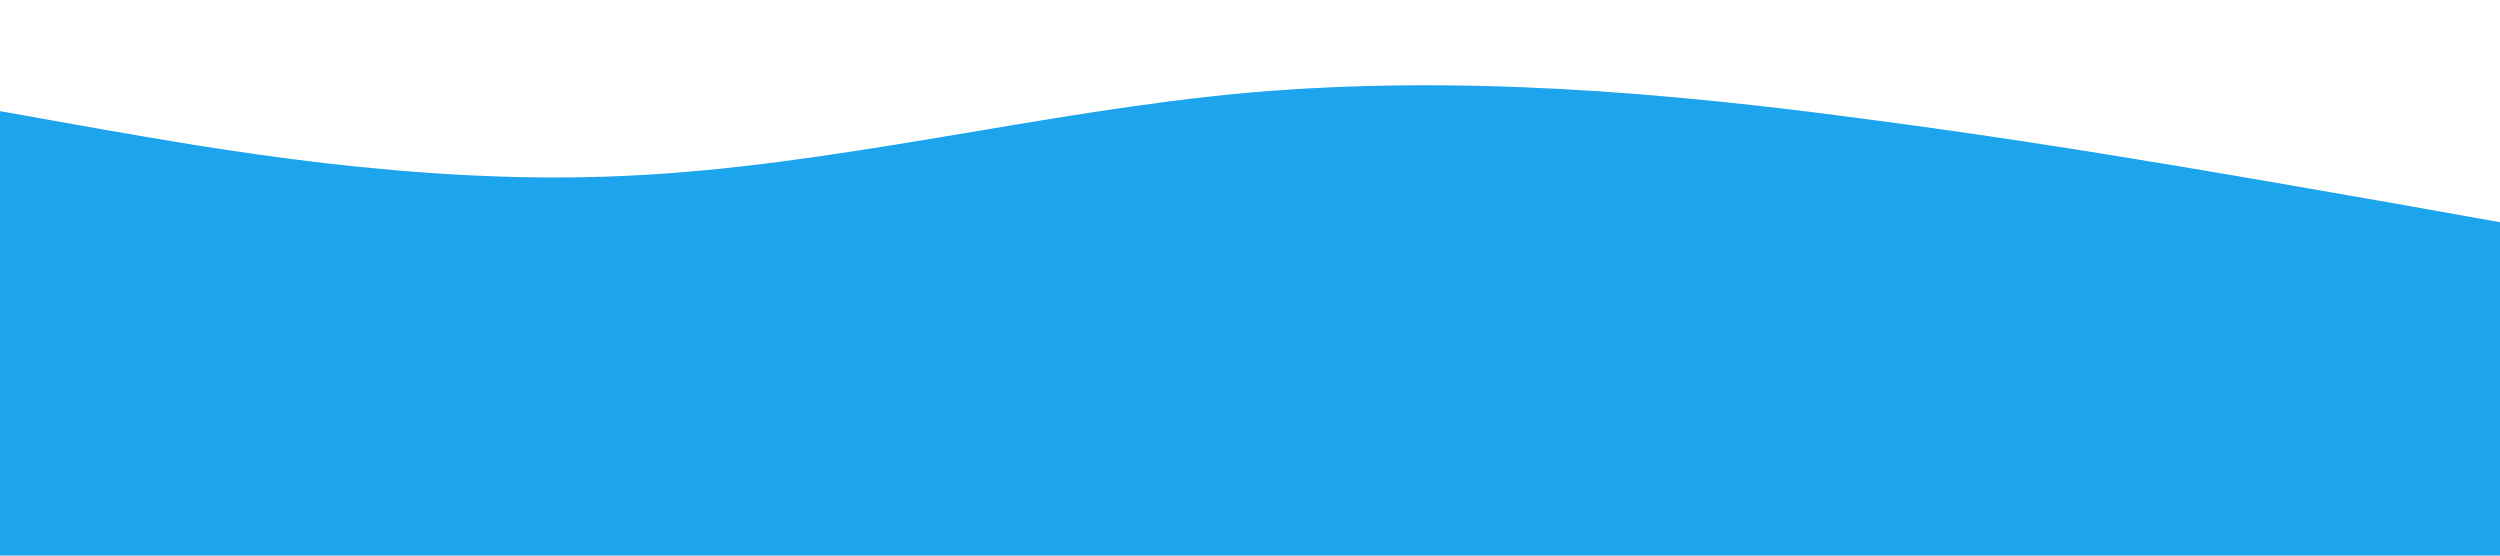
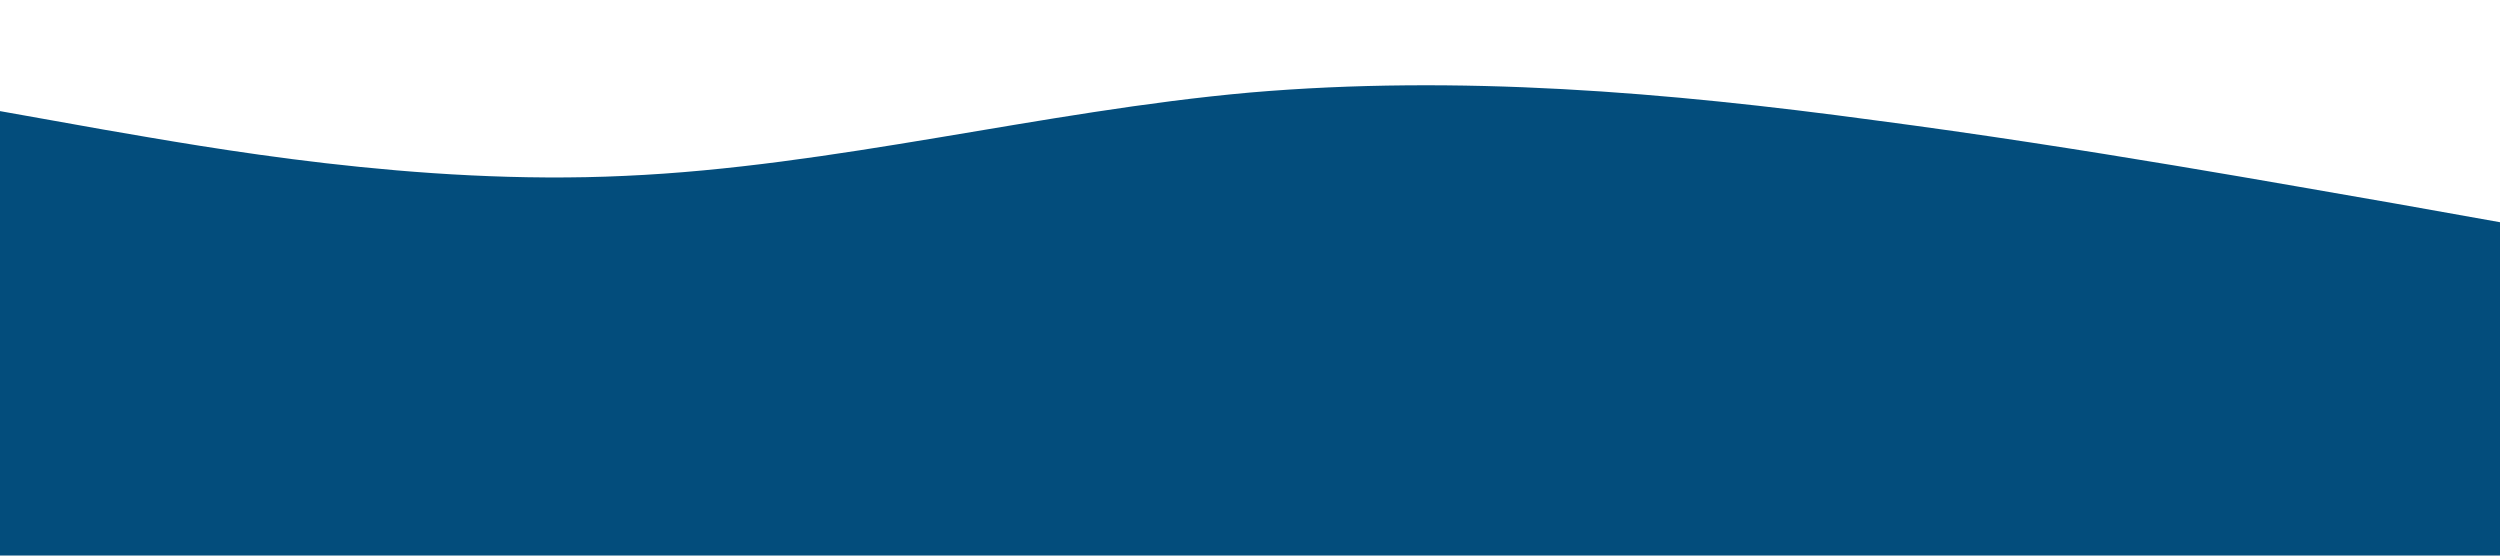
<svg xmlns="http://www.w3.org/2000/svg" viewBox="0 0 1440 320">
-   <path fill="#1ca4ed" fill-opacity="1" d="M0,64L60,74.7C120,85,240,107,360,101.3C480,96,600,64,720,53.3C840,43,960,53,1080,69.3C1200,85,1320,107,1380,117.3L1440,128L1440,320L1380,320C1320,320,1200,320,1080,320C960,320,840,320,720,320C600,320,480,320,360,320C240,320,120,320,60,320L0,320Z" />
+   <path fill="#034d7c" fill-opacity="1" d="M0,64L60,74.7C120,85,240,107,360,101.3C480,96,600,64,720,53.3C840,43,960,53,1080,69.3C1200,85,1320,107,1380,117.3L1440,128L1440,320L1380,320C1320,320,1200,320,1080,320C960,320,840,320,720,320C600,320,480,320,360,320C240,320,120,320,60,320L0,320Z" />
</svg>
